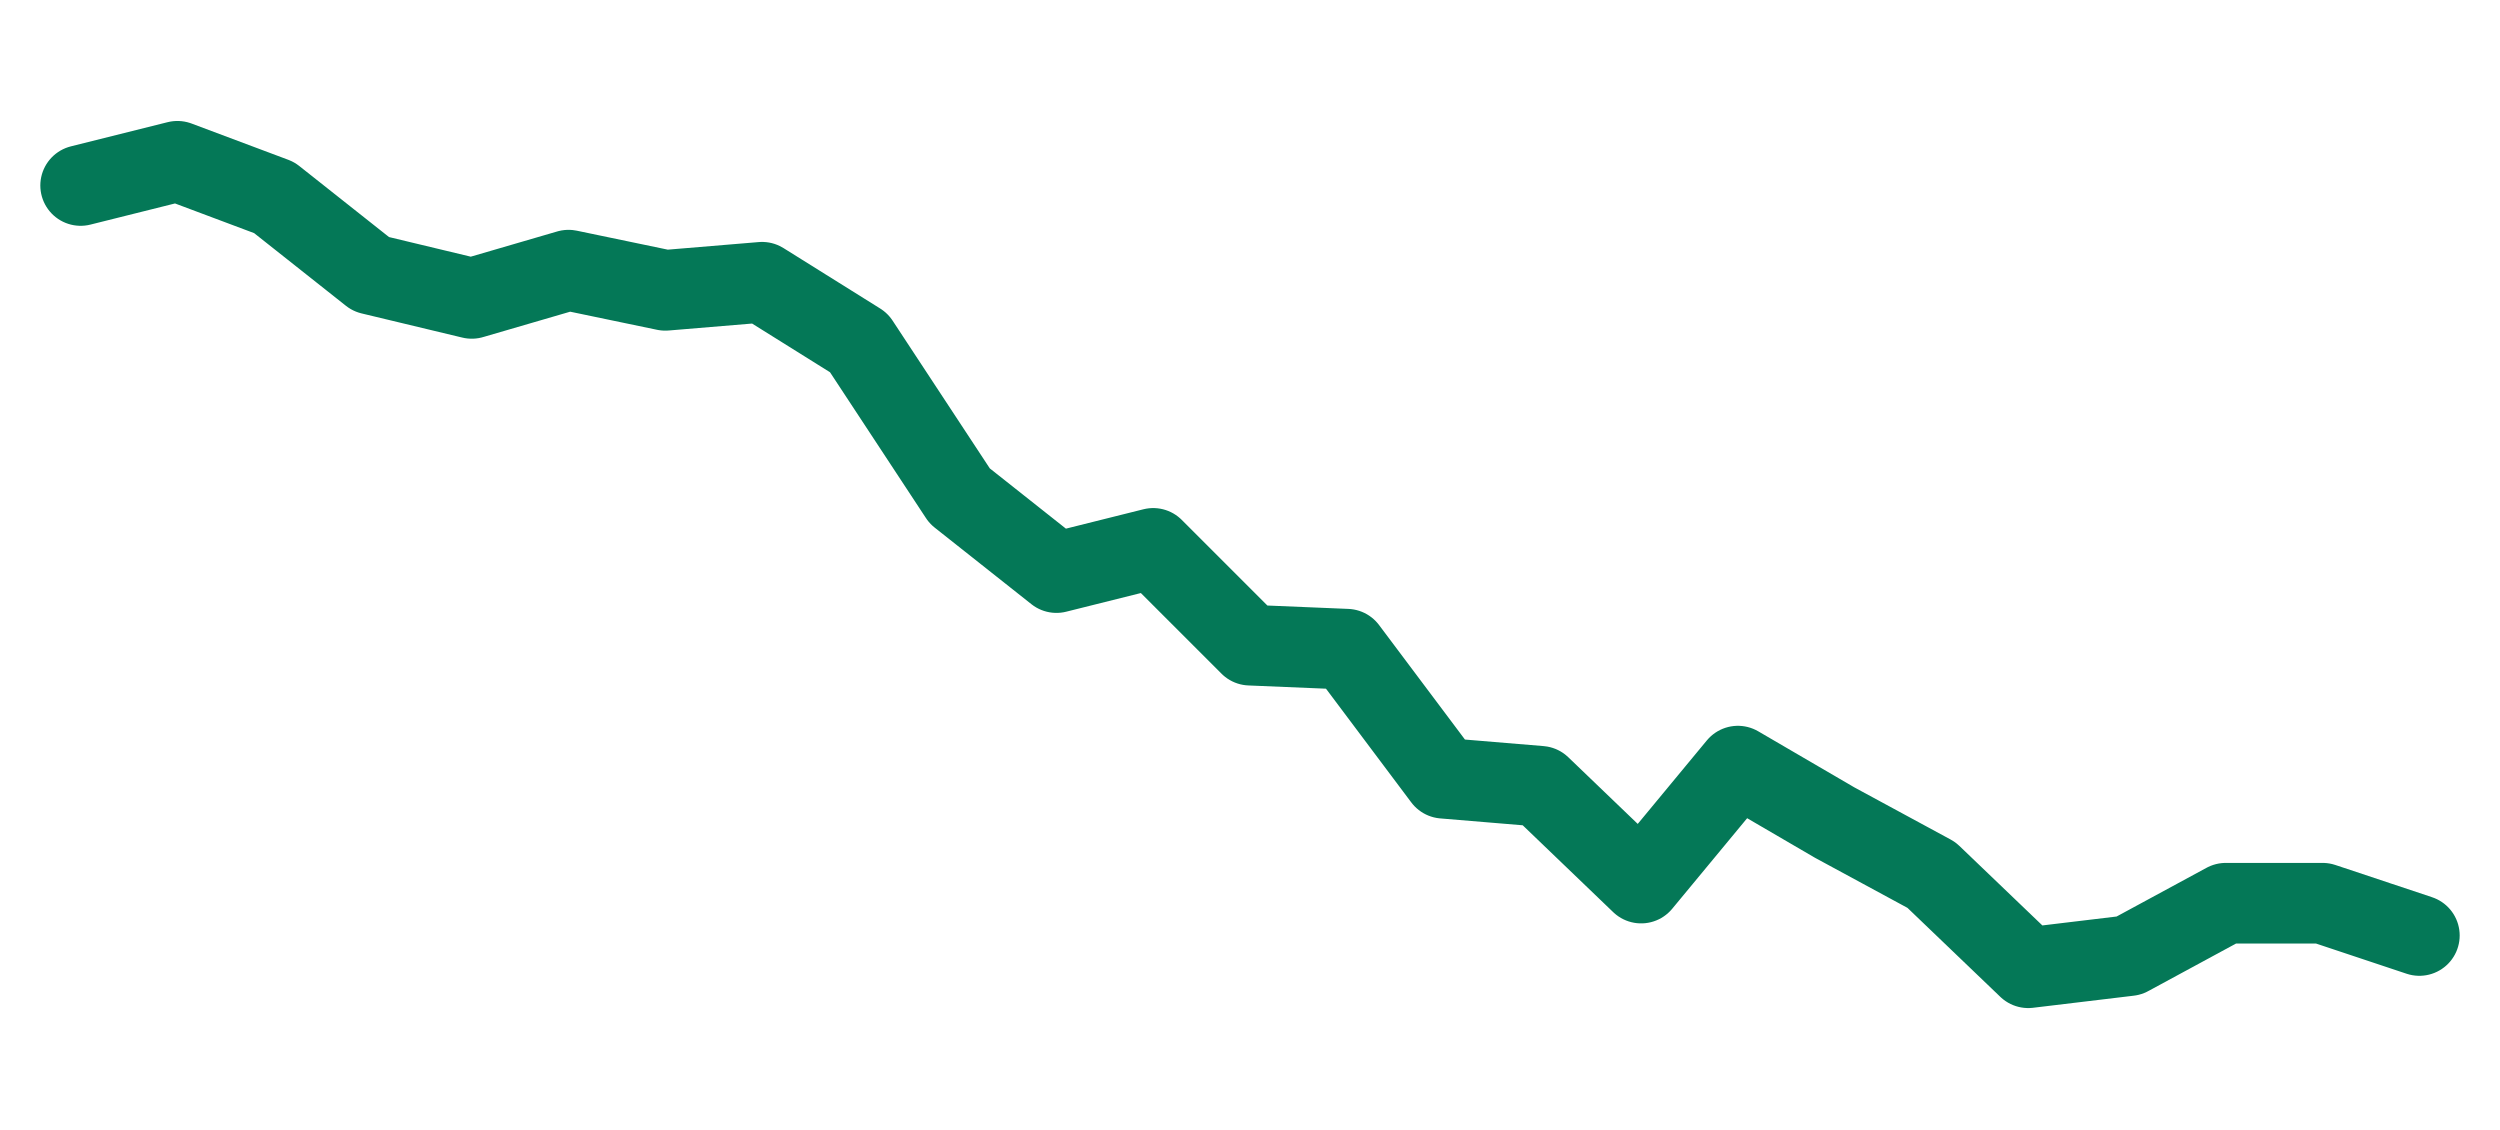
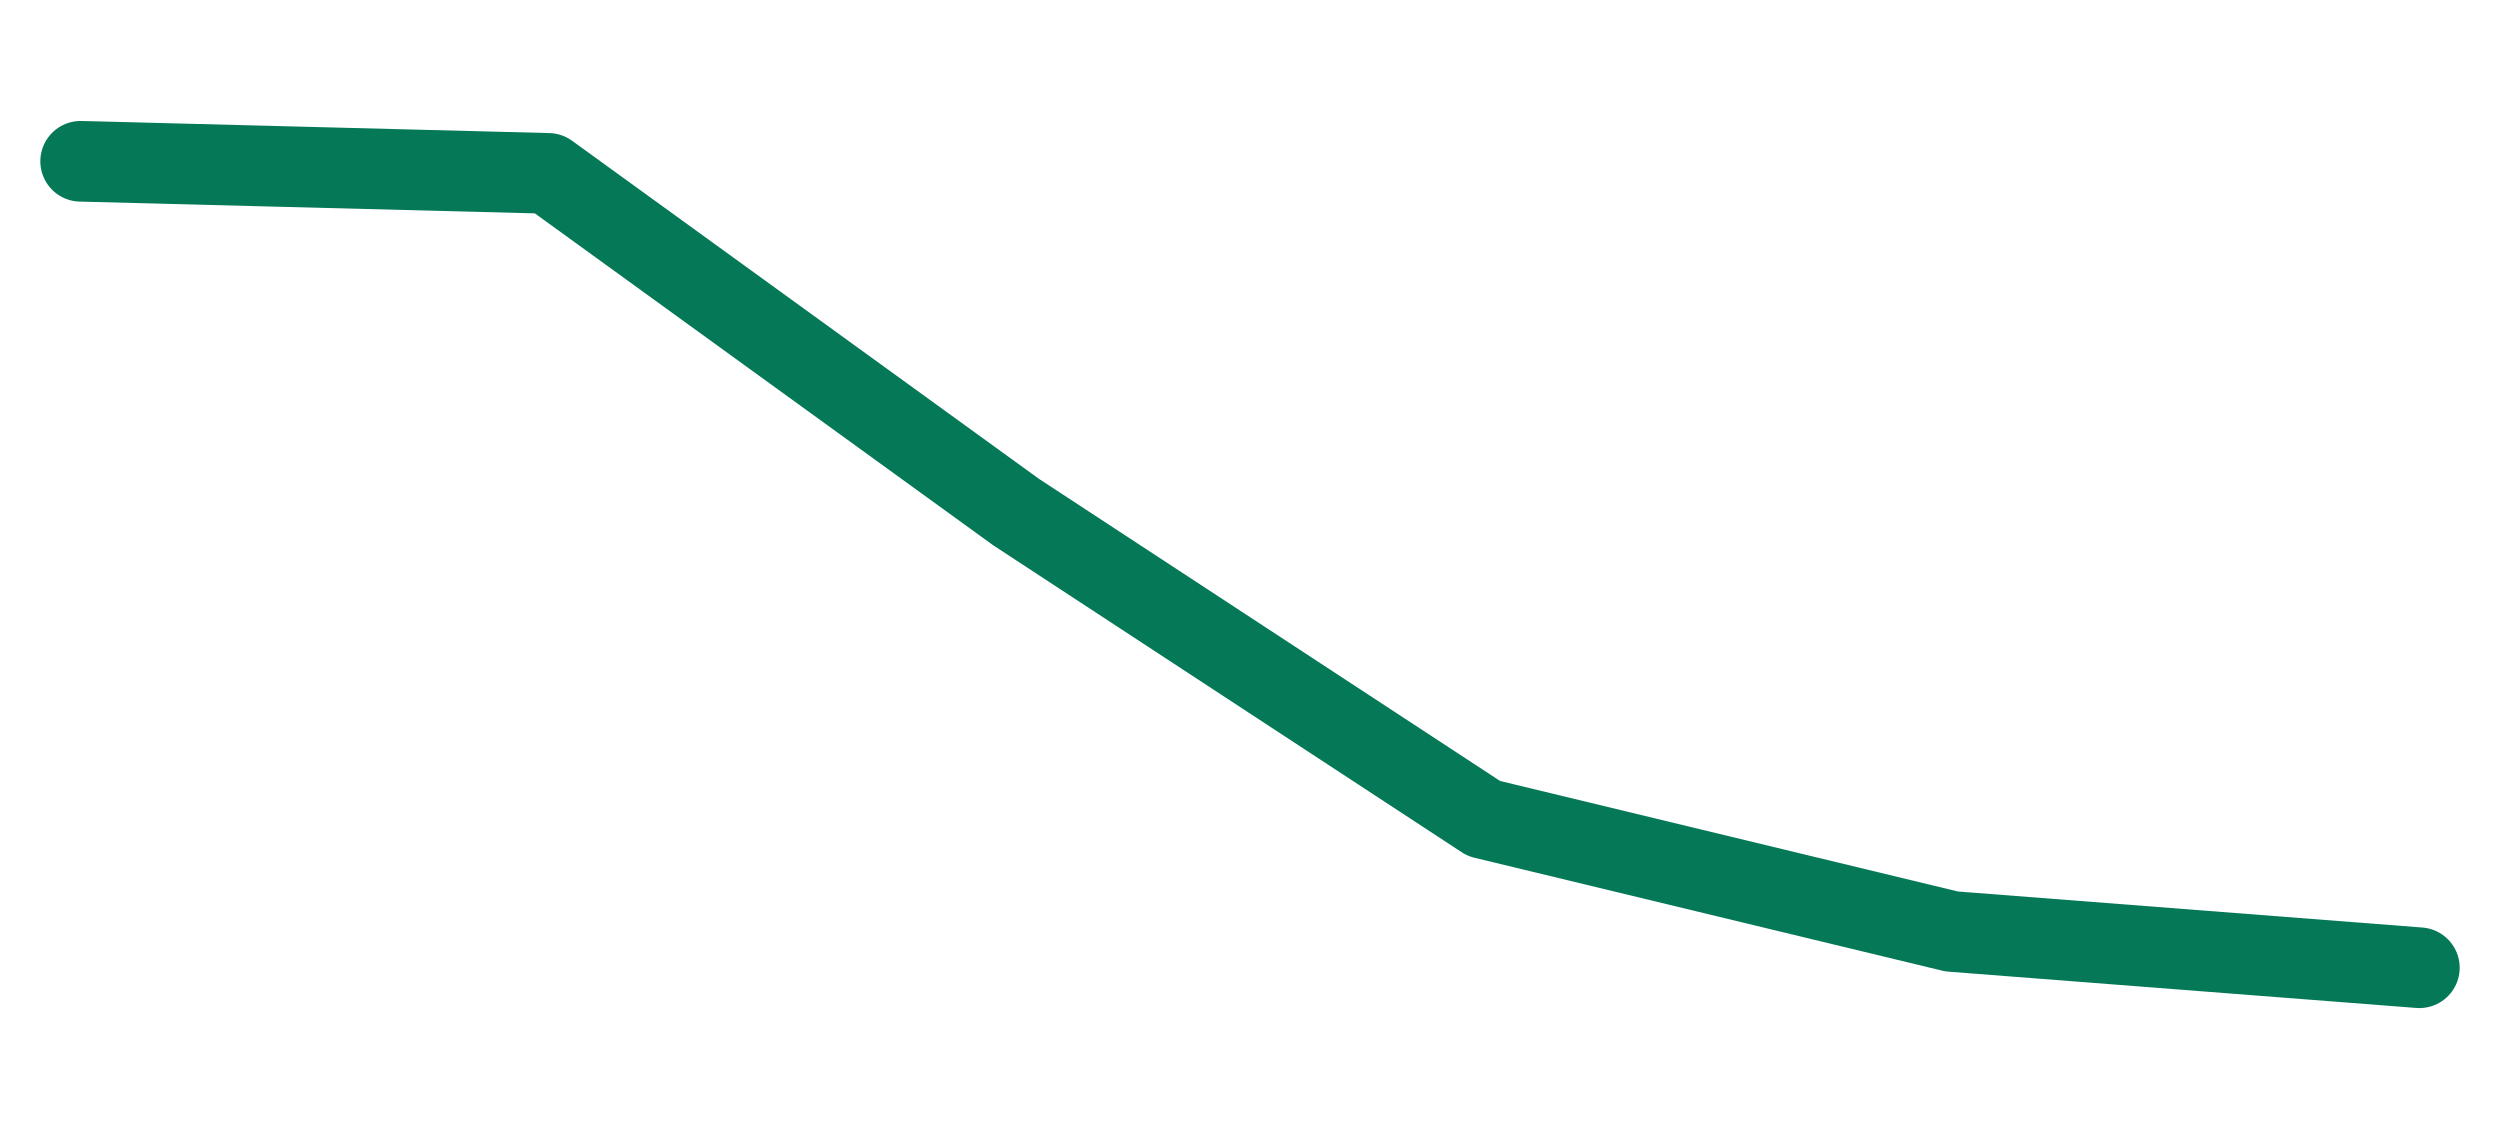
<svg xmlns="http://www.w3.org/2000/svg" viewBox="0 0 62 28" class="spark">
-   <path d="M2.0 4.6 L4.4 4.0 L6.8 4.9 L9.2 6.8 L11.7 7.4 L14.1 6.7 L16.5 7.2 L18.9 7.0 L21.3 8.5 L23.8 12.3 L26.2 14.2 L28.6 13.6 L31.0 16.0 L33.4 16.1 L35.8 19.3 L38.2 19.5 L40.7 21.9 L43.1 19.0 L45.5 20.4 L47.9 21.7 L50.3 24.0 L52.8 23.7 L55.2 22.4 L57.6 22.4 L60.0 23.2" fill="none" stroke="#047857" stroke-width="2" stroke-linecap="round" stroke-linejoin="round" />
+   <path d="M2.0 4.0 L13.6 4.3 L25.2 12.7 L36.8 20.3 L48.4 23.1 L60.0 24.0" fill="none" stroke="#047857" stroke-width="2" stroke-linecap="round" stroke-linejoin="round" />
</svg>
